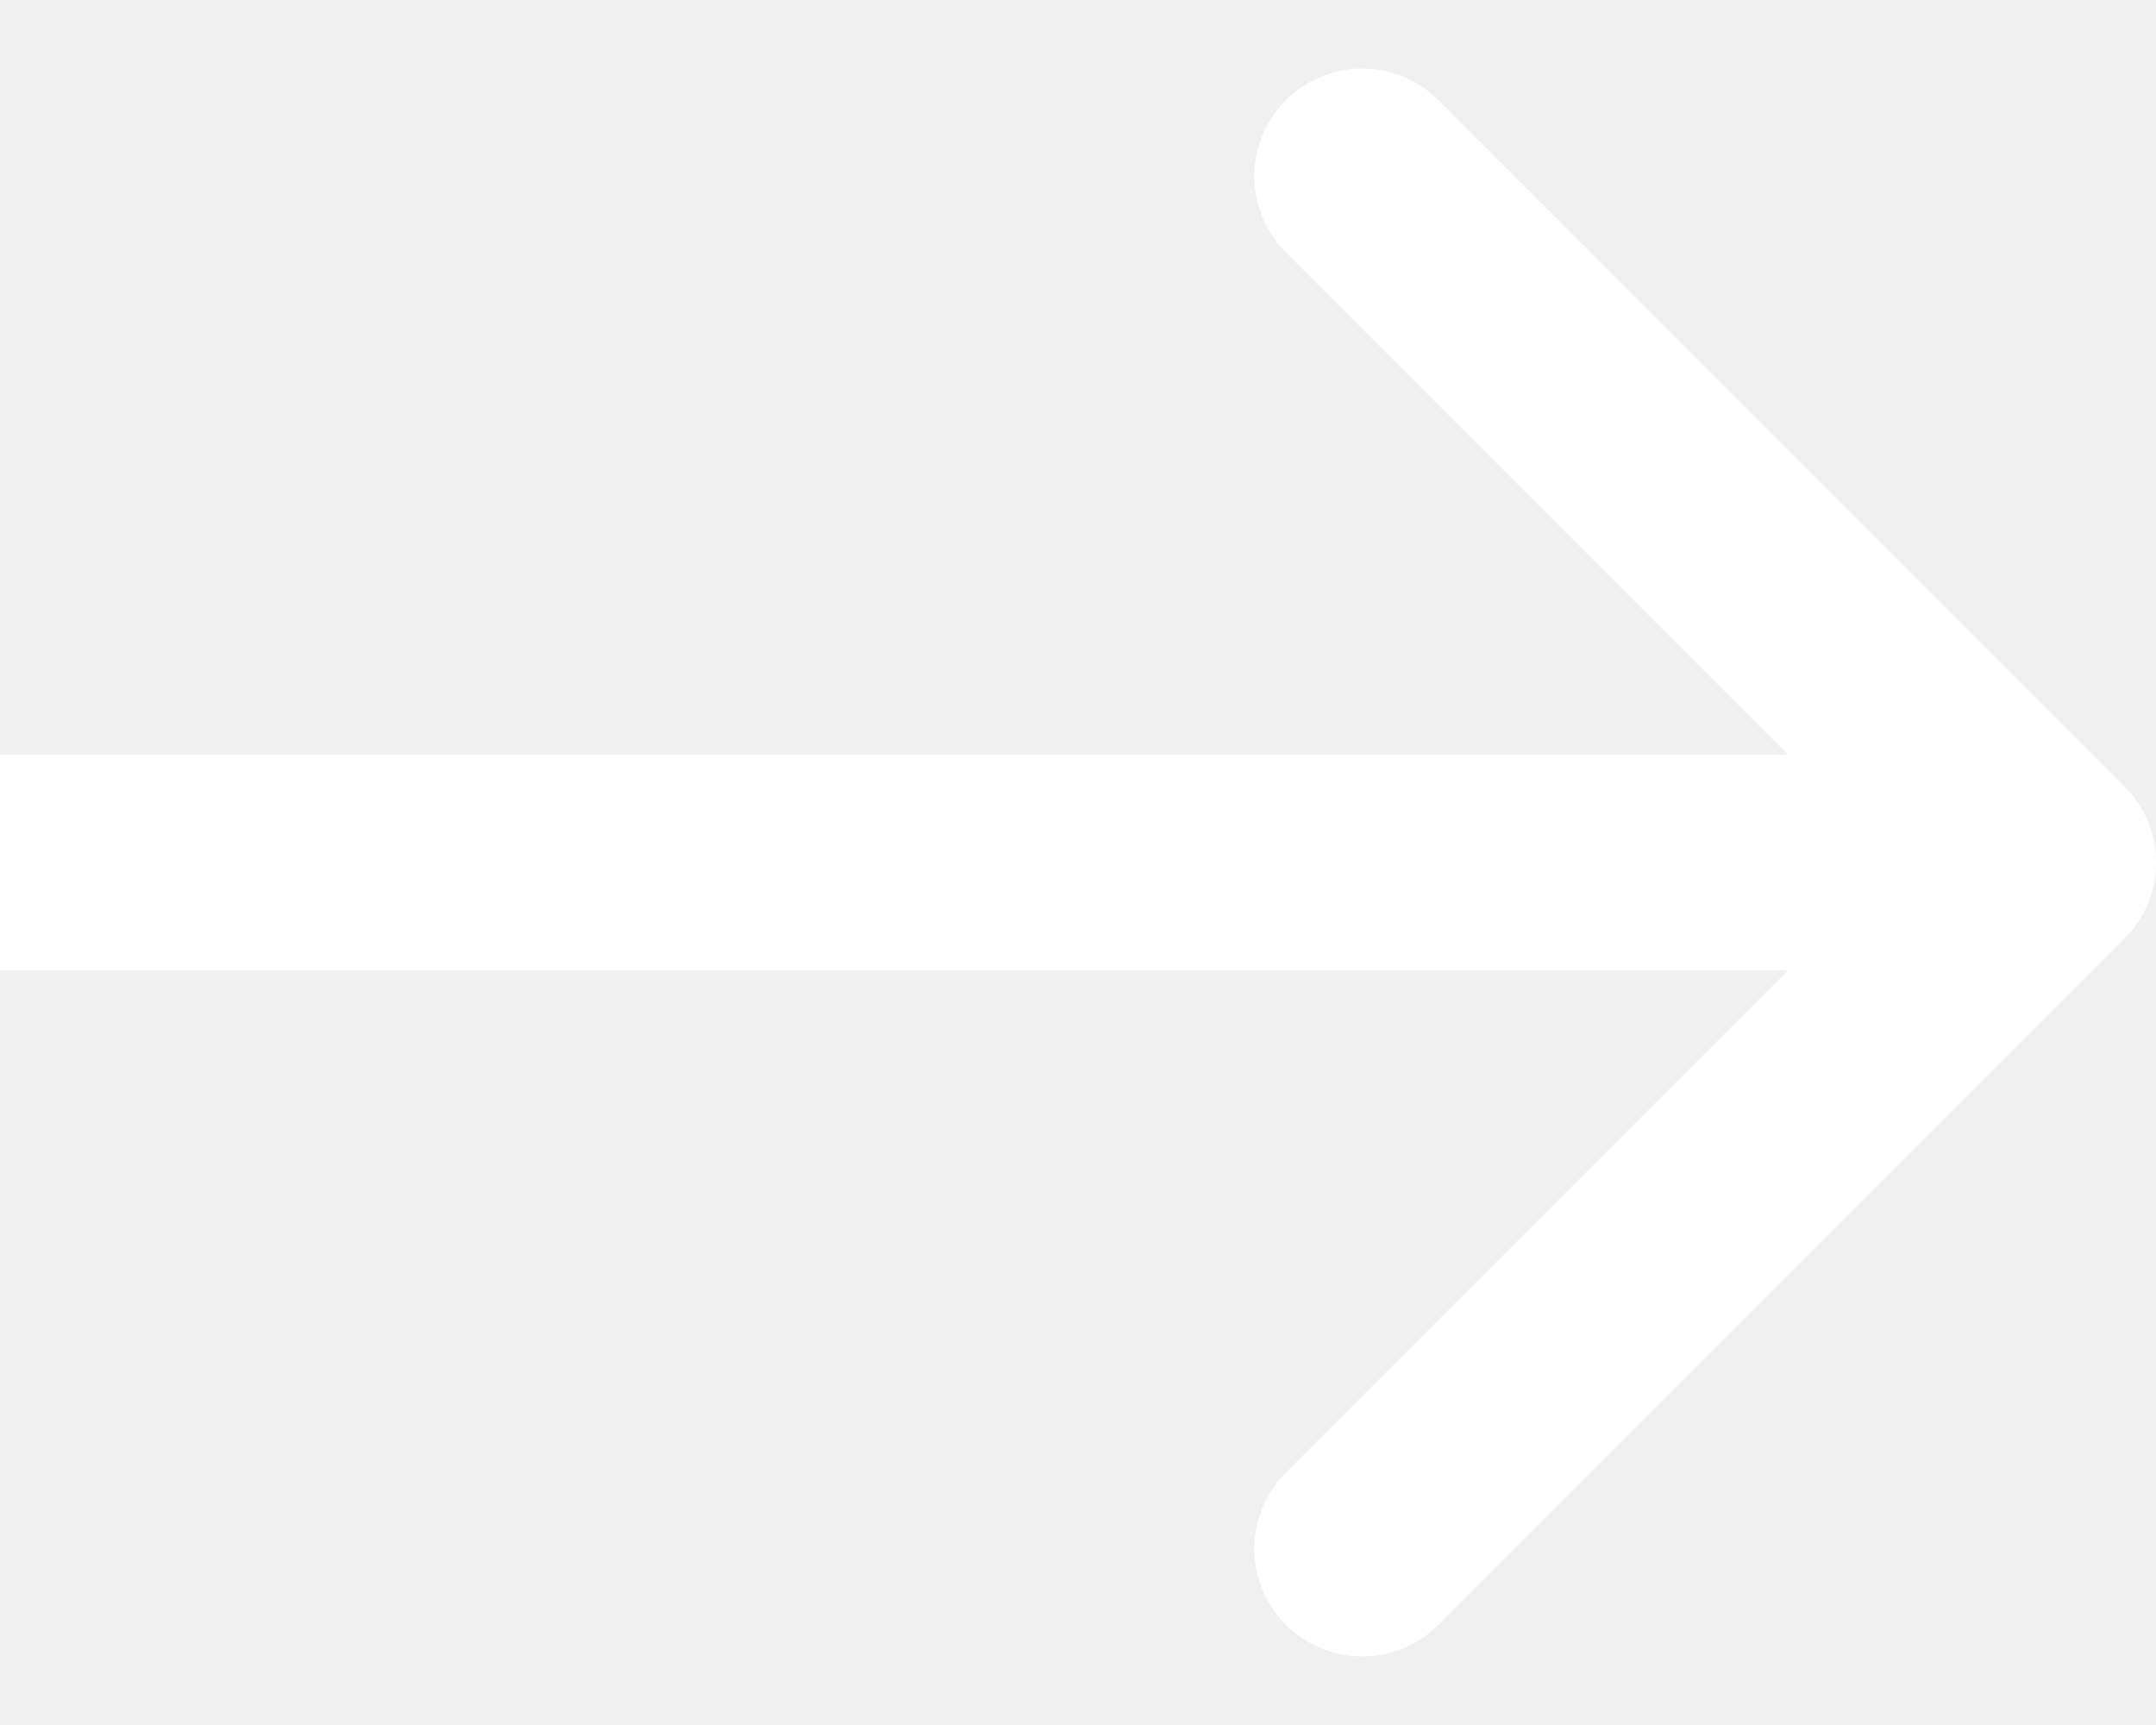
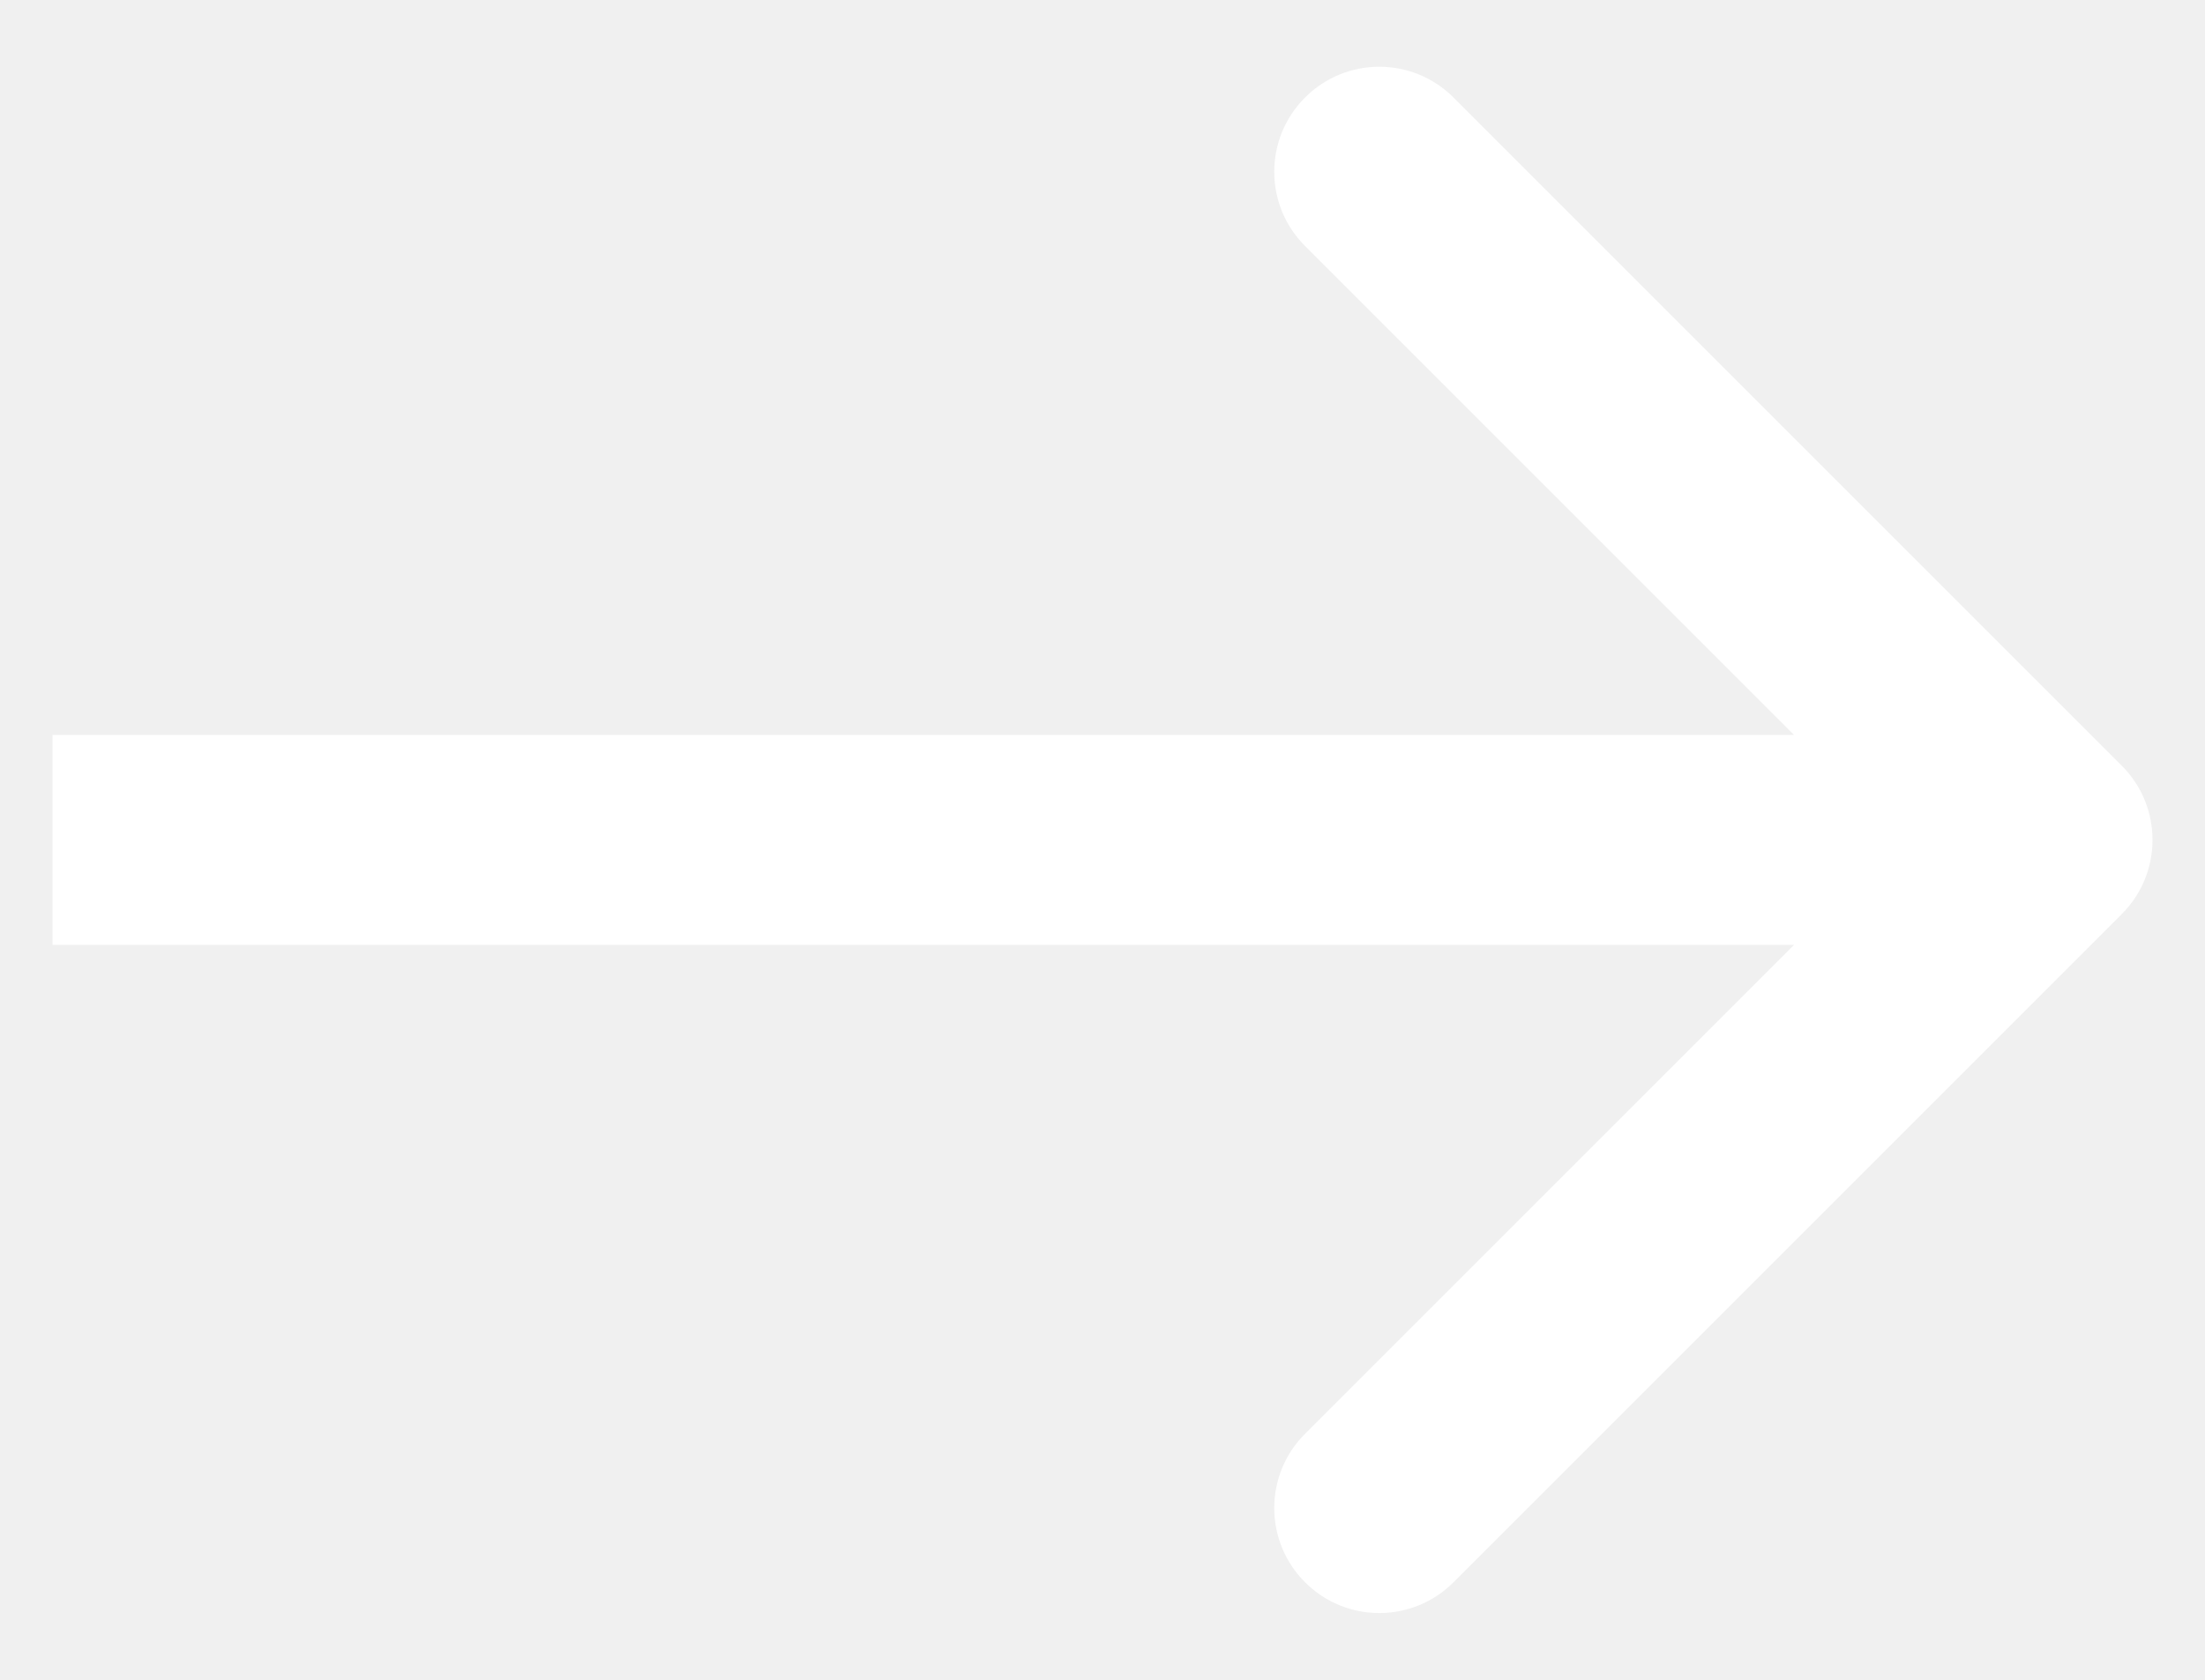
- <svg xmlns="http://www.w3.org/2000/svg" width="20" height="16" viewBox="0 0 20 16" fill="none">
-   <path d="M19.707 8.707C20.098 8.317 20.098 7.683 19.707 7.293L13.343 0.929C12.953 0.538 12.319 0.538 11.929 0.929C11.538 1.319 11.538 1.953 11.929 2.343L17.586 8L11.929 13.657C11.538 14.047 11.538 14.681 11.929 15.071C12.319 15.462 12.953 15.462 13.343 15.071L19.707 8.707ZM0 9H19V7H0V9Z" fill="white" />
+ <svg xmlns="http://www.w3.org/2000/svg" width="21" height="16" viewBox="0 0 21 16" fill="none">
+   <path d="M20.207 8.707C20.598 8.317 20.598 7.683 20.207 7.293L13.843 0.929C13.453 0.538 12.819 0.538 12.429 0.929C12.038 1.319 12.038 1.953 12.429 2.343L18.086 8L12.429 13.657C12.038 14.047 12.038 14.681 12.429 15.071C12.819 15.462 13.453 15.462 13.843 15.071L20.207 8.707ZM0.5 9H19.5V7H0.5V9Z" fill="white" />
</svg>
